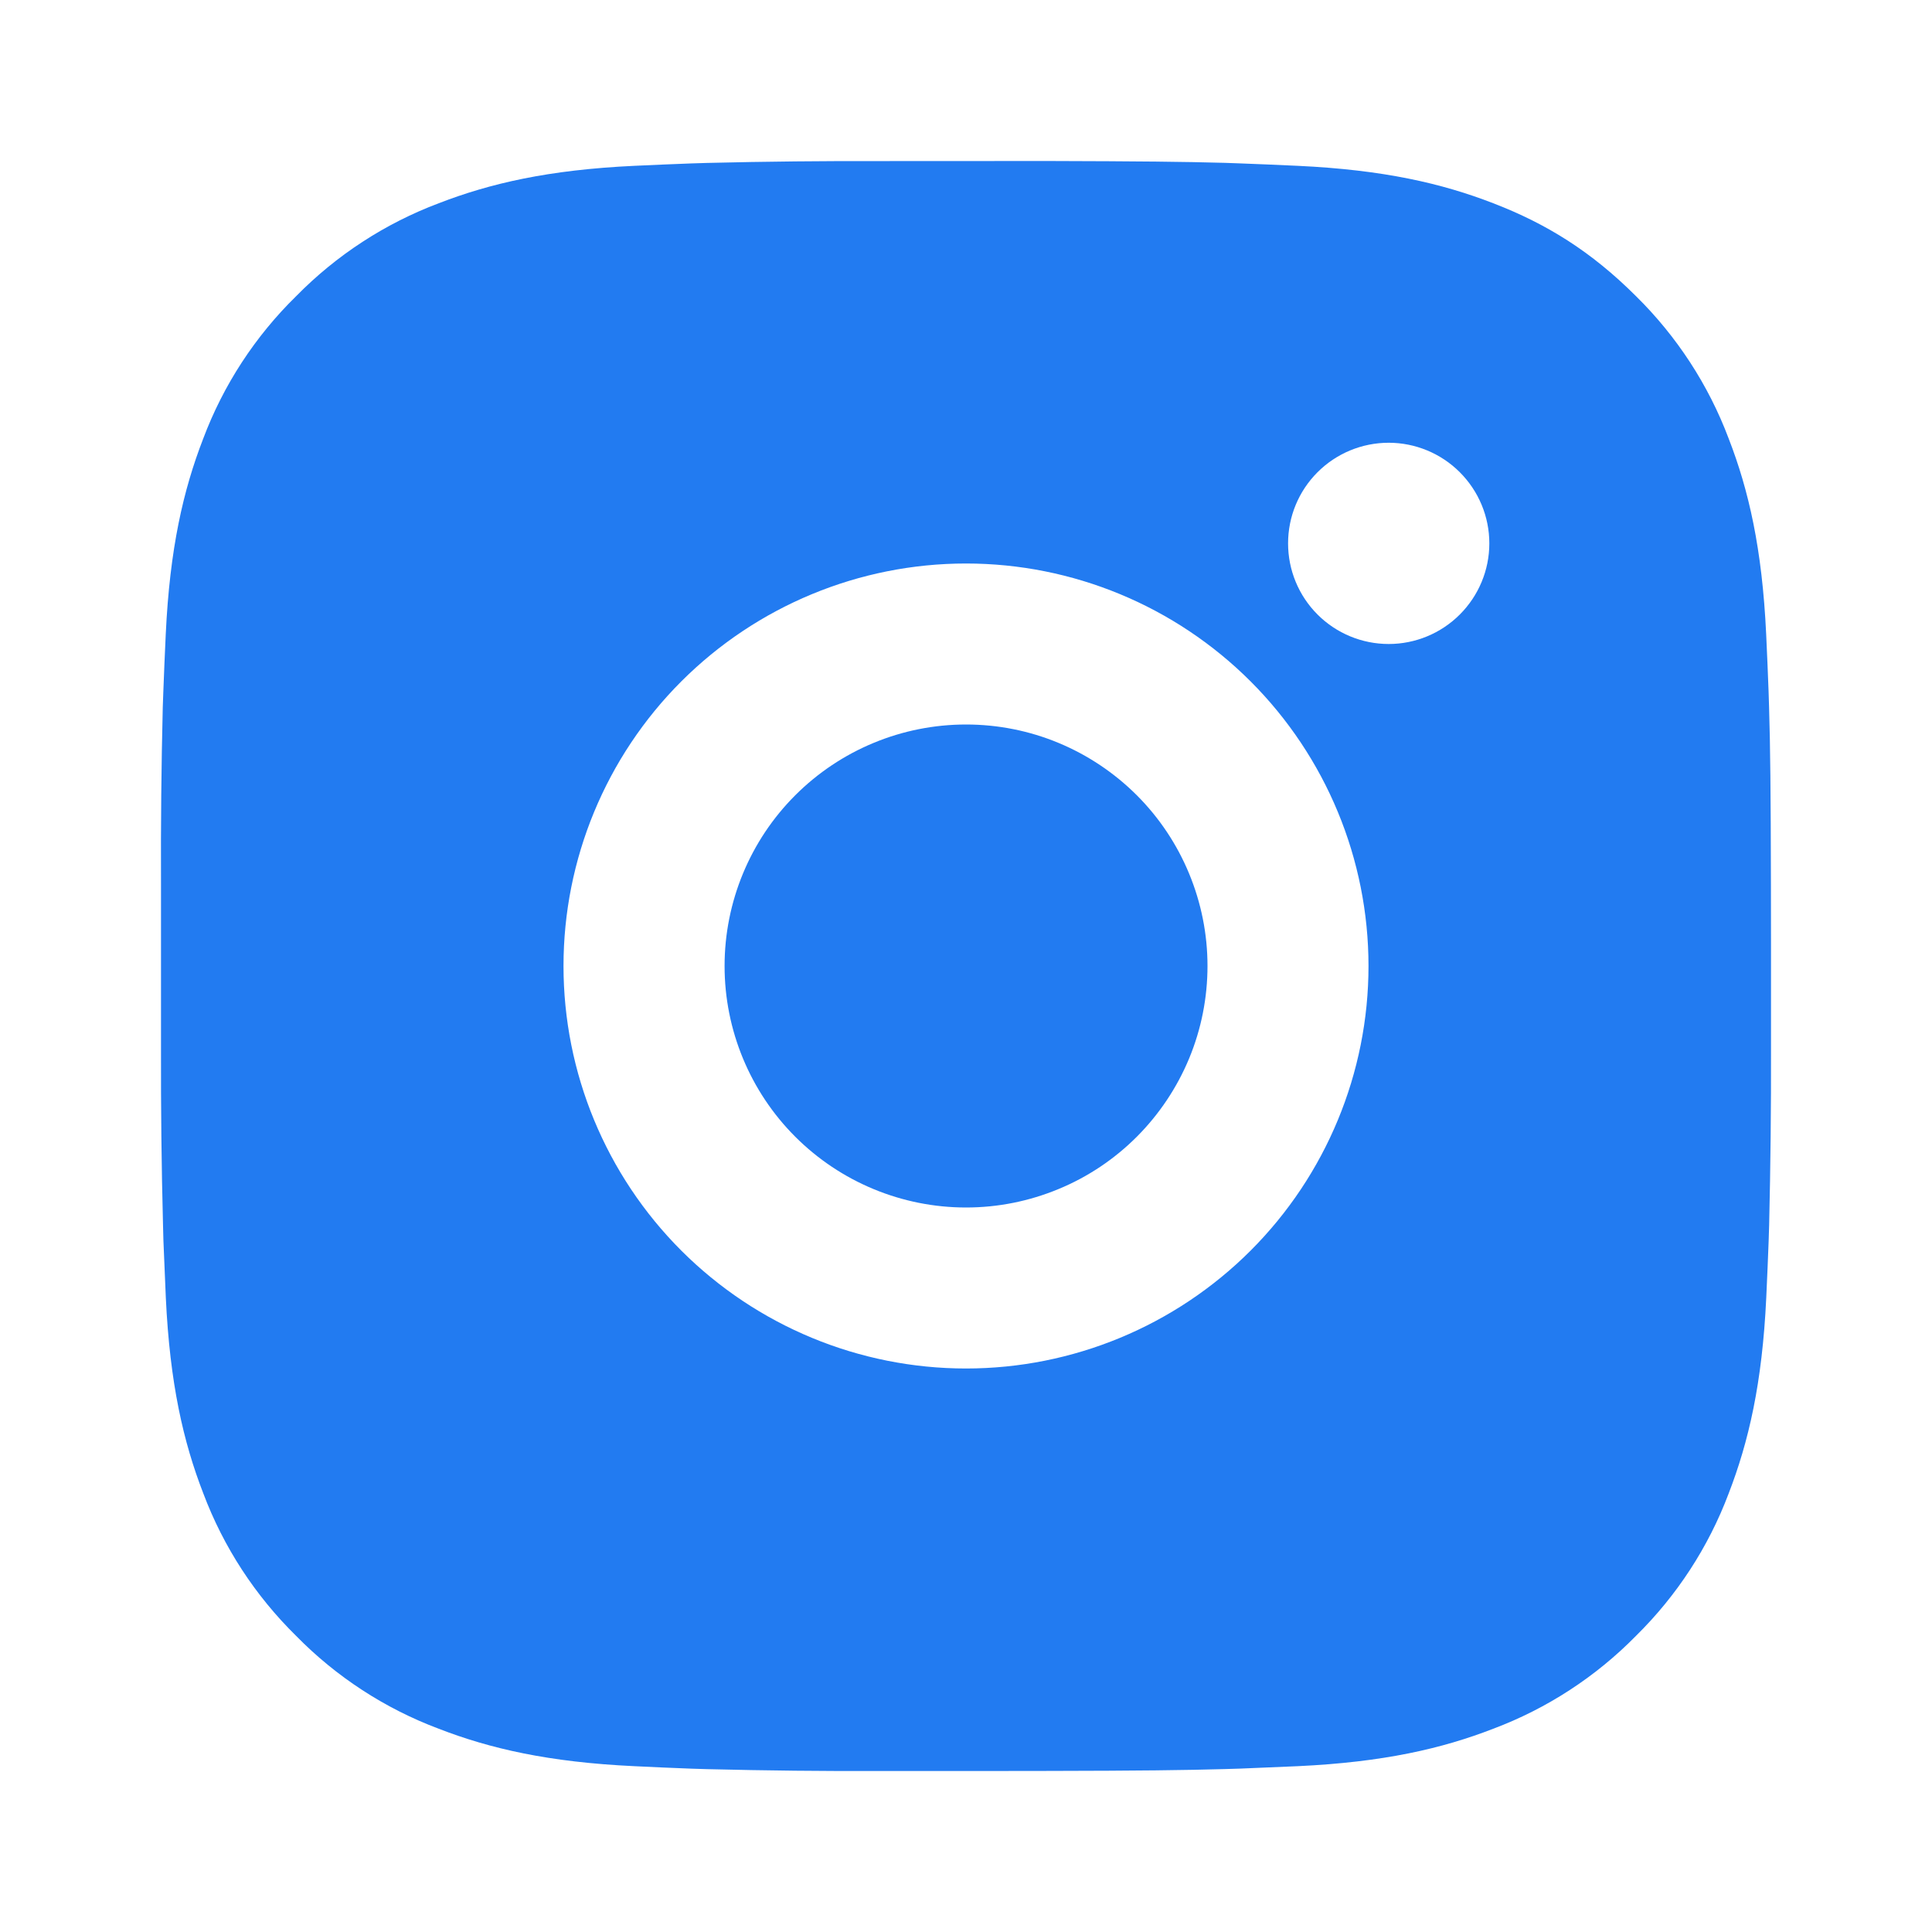
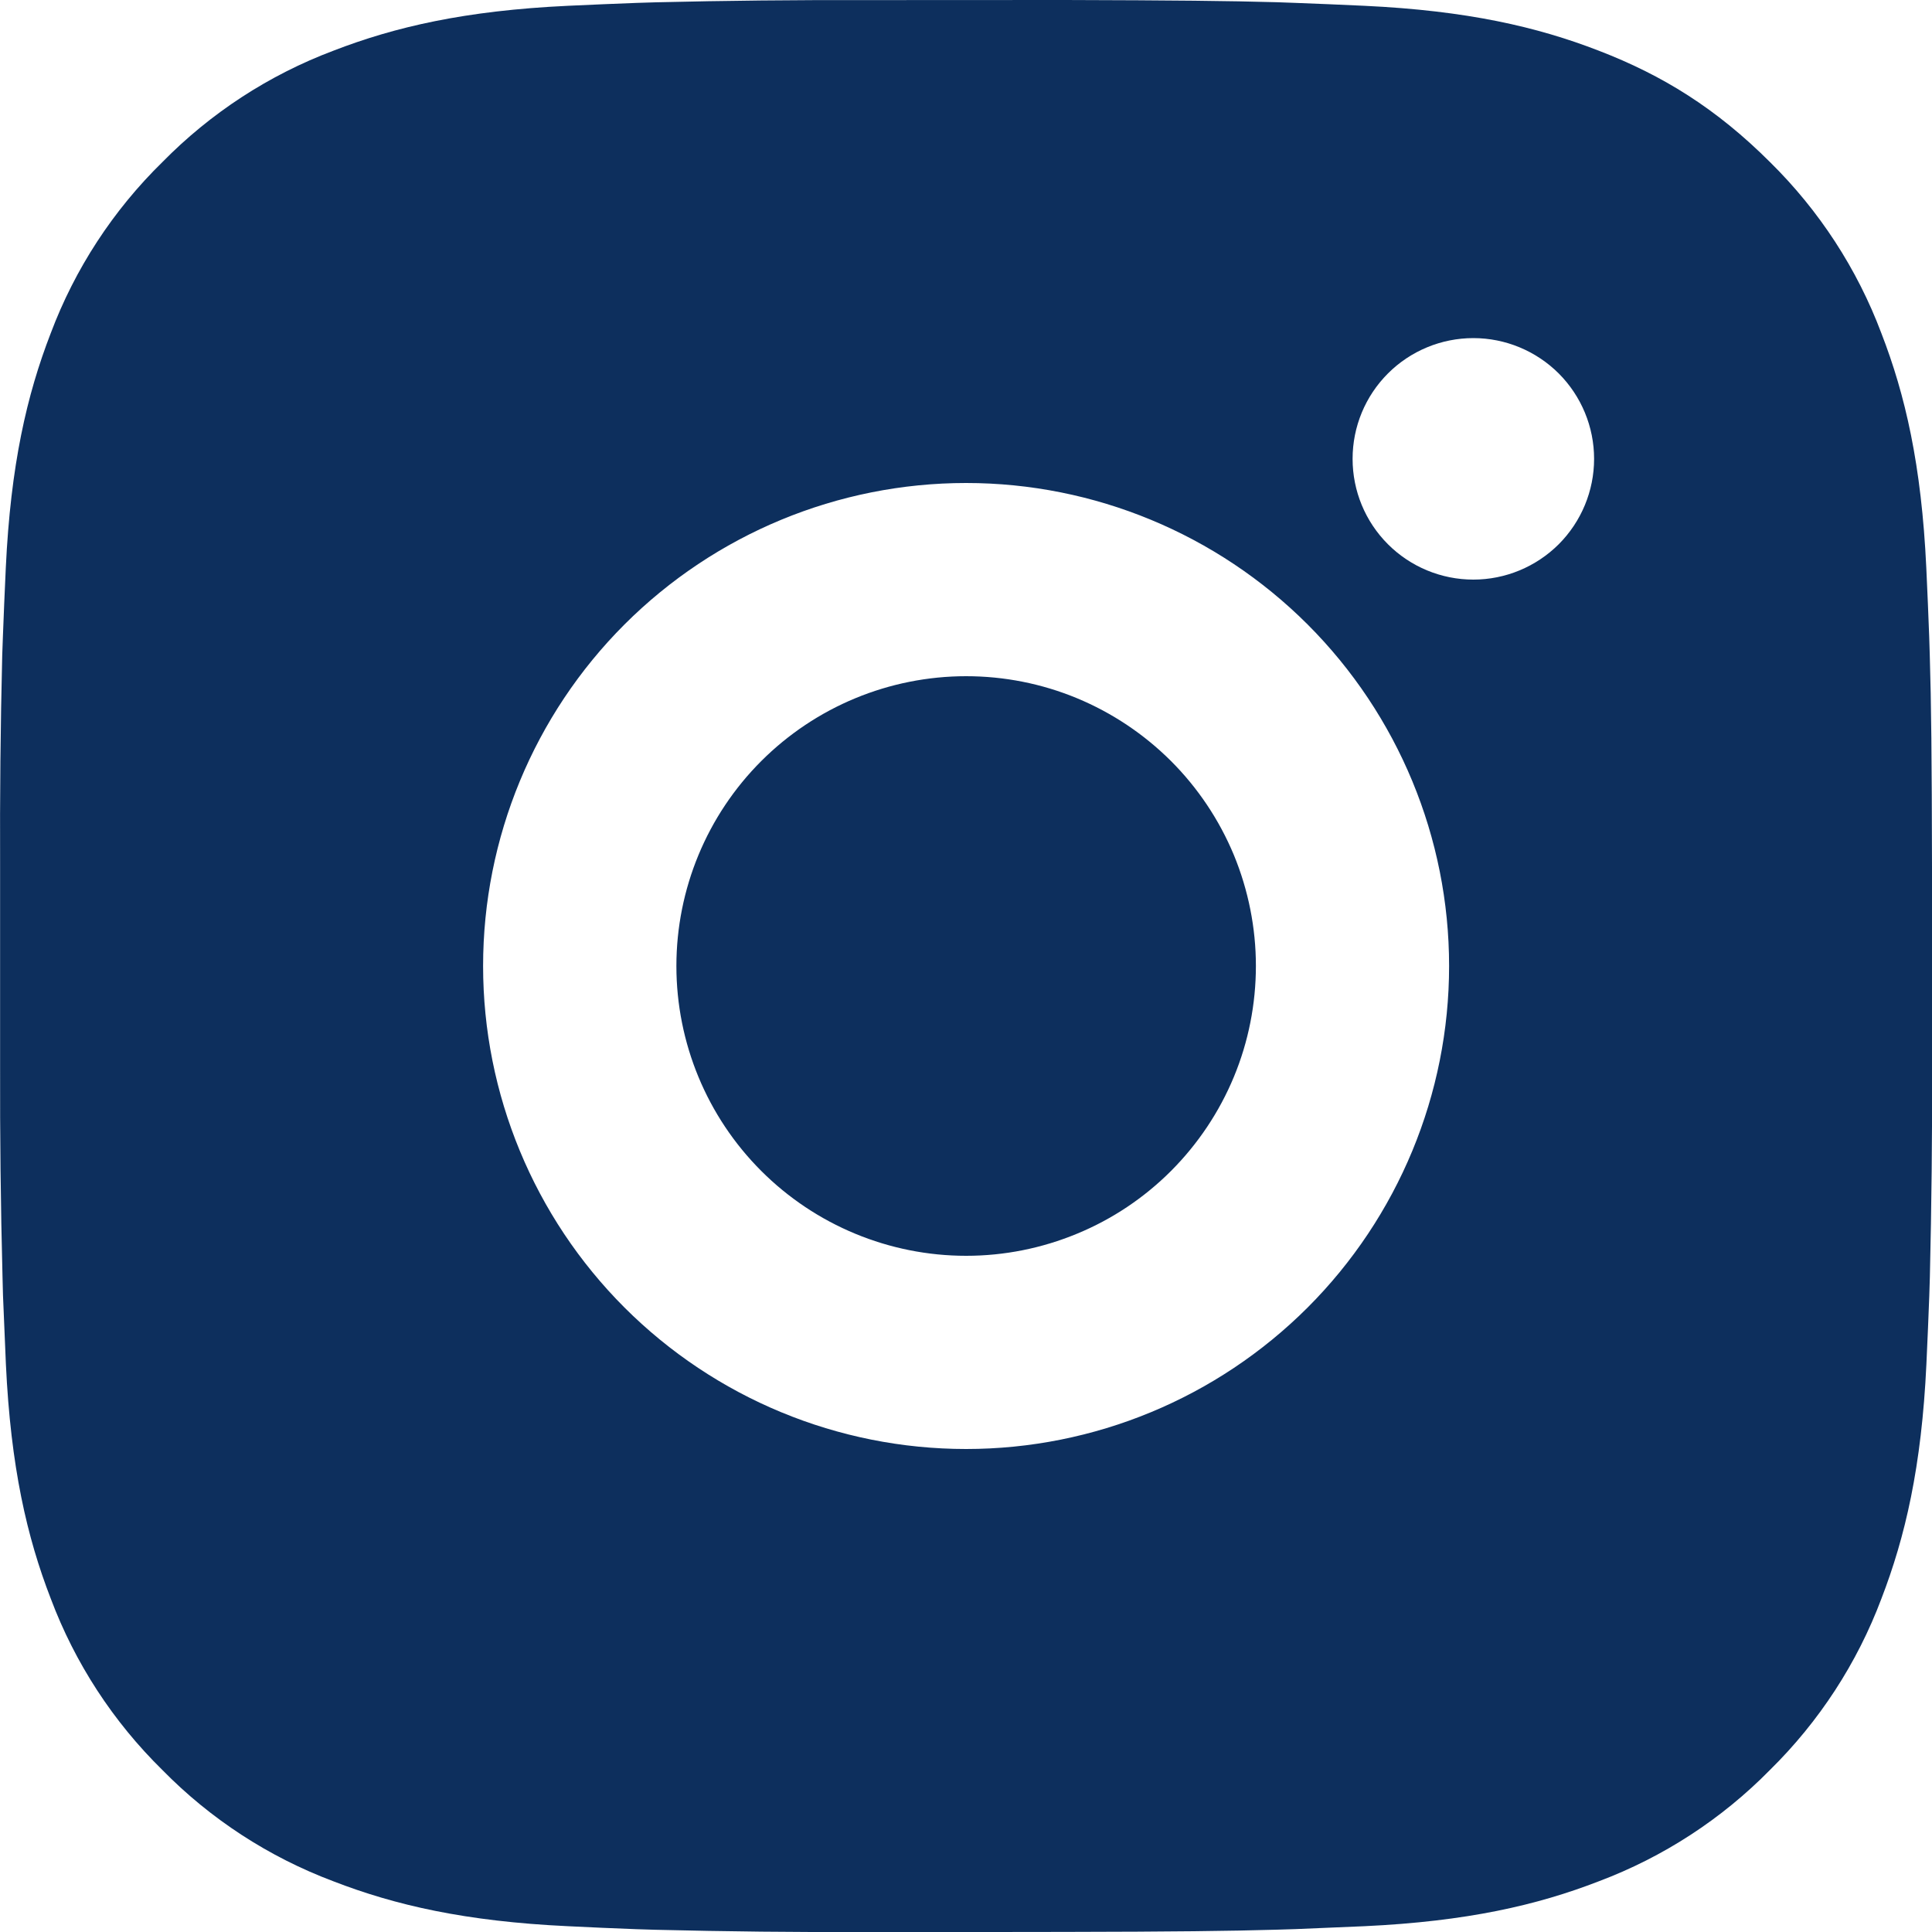
- <svg xmlns="http://www.w3.org/2000/svg" width="24" height="24" viewBox="0 0 24 24" fill="none">
-   <path d="M13.028 2C14.153 2.003 14.724 2.009 15.217 2.023L15.411 2.03C15.635 2.038 15.856 2.048 16.123 2.06C17.187 2.11 17.913 2.278 18.55 2.525C19.21 2.779 19.766 3.123 20.322 3.678C20.83 4.178 21.224 4.782 21.475 5.45C21.722 6.087 21.89 6.813 21.94 7.878C21.952 8.144 21.962 8.365 21.97 8.59L21.976 8.784C21.991 9.276 21.997 9.847 21.999 10.972L22 11.718V13.028C22.002 13.757 21.994 14.487 21.977 15.216L21.971 15.41C21.963 15.635 21.953 15.856 21.941 16.122C21.891 17.187 21.721 17.912 21.475 18.55C21.224 19.218 20.83 19.822 20.322 20.322C19.822 20.831 19.217 21.224 18.55 21.475C17.913 21.722 17.187 21.89 16.123 21.94L15.411 21.97L15.217 21.976C14.724 21.99 14.153 21.997 13.028 21.999L12.282 22H10.973C10.243 22.003 9.513 21.995 8.784 21.977L8.59 21.971C8.352 21.962 8.115 21.952 7.878 21.94C6.814 21.89 6.088 21.722 5.45 21.475C4.782 21.224 4.178 20.831 3.679 20.322C3.17 19.822 2.776 19.218 2.525 18.55C2.278 17.913 2.11 17.187 2.06 16.122L2.03 15.41L2.025 15.216C2.006 14.487 1.998 13.757 2 13.028V10.972C1.997 10.243 2.004 9.513 2.022 8.784L2.029 8.59C2.037 8.365 2.047 8.144 2.059 7.878C2.109 6.813 2.277 6.088 2.524 5.45C2.775 4.782 3.17 4.177 3.68 3.678C4.179 3.17 4.783 2.776 5.45 2.525C6.088 2.278 6.813 2.11 7.878 2.06C8.144 2.048 8.366 2.038 8.59 2.03L8.784 2.024C9.513 2.006 10.242 1.999 10.972 2.001L13.028 2ZM12 7C10.674 7 9.402 7.527 8.464 8.464C7.526 9.402 7 10.674 7 12C7 13.326 7.526 14.598 8.464 15.536C9.402 16.473 10.674 17 12 17C13.326 17 14.597 16.473 15.535 15.536C16.473 14.598 17 13.326 17 12C17 10.674 16.473 9.402 15.535 8.464C14.597 7.527 13.326 7 12 7ZM12 9C12.394 9 12.784 9.077 13.148 9.228C13.512 9.379 13.842 9.6 14.121 9.878C14.4 10.157 14.621 10.488 14.771 10.851C14.922 11.215 15 11.605 15 11.999C15 12.393 14.923 12.784 14.772 13.148C14.621 13.512 14.4 13.842 14.122 14.121C13.843 14.4 13.513 14.621 13.149 14.771C12.785 14.922 12.395 15 12.001 15C11.205 15 10.442 14.684 9.879 14.121C9.317 13.559 9.001 12.796 9.001 12C9.001 11.204 9.317 10.441 9.879 9.879C10.442 9.316 11.205 9 12.001 9M17.251 5.5C16.919 5.5 16.601 5.632 16.367 5.866C16.132 6.101 16.001 6.418 16.001 6.75C16.001 7.082 16.132 7.399 16.367 7.634C16.601 7.868 16.919 8 17.251 8C17.582 8 17.9 7.868 18.134 7.634C18.369 7.399 18.501 7.082 18.501 6.75C18.501 6.418 18.369 6.101 18.134 5.866C17.9 5.632 17.582 5.5 17.251 5.5Z" fill="#227BF1" />
+ <svg xmlns="http://www.w3.org/2000/svg" width="20" height="20" viewBox="0 0 20 20" fill="none">
+   <path d="M11.029 0C12.154 0.003 12.725 0.009 13.218 0.023L13.412 0.03C13.636 0.038 13.857 0.048 14.124 0.06C15.188 0.11 15.914 0.278 16.551 0.525C17.211 0.779 17.767 1.123 18.323 1.678C18.831 2.178 19.225 2.782 19.476 3.45C19.723 4.087 19.891 4.813 19.941 5.878C19.953 6.144 19.963 6.365 19.971 6.59L19.977 6.784C19.992 7.276 19.998 7.847 20 8.972L20.001 9.718V11.028C20.003 11.757 19.995 12.487 19.978 13.216L19.972 13.41C19.964 13.635 19.954 13.856 19.942 14.122C19.892 15.187 19.722 15.912 19.476 16.55C19.225 17.218 18.831 17.822 18.323 18.322C17.823 18.831 17.218 19.224 16.551 19.475C15.914 19.722 15.188 19.89 14.124 19.94L13.412 19.97L13.218 19.976C12.725 19.99 12.154 19.997 11.029 19.999L10.283 20H8.974C8.244 20.003 7.514 19.995 6.785 19.977L6.591 19.971C6.353 19.962 6.116 19.952 5.879 19.94C4.815 19.89 4.089 19.722 3.451 19.475C2.783 19.224 2.179 18.831 1.68 18.322C1.171 17.822 0.777 17.218 0.526 16.55C0.279 15.913 0.111 15.187 0.061 14.122L0.031 13.41L0.026 13.216C0.007 12.487 -0.001 11.757 0.001 11.028V8.972C-0.002 8.243 0.005 7.513 0.023 6.784L0.03 6.59C0.038 6.365 0.048 6.144 0.06 5.878C0.11 4.813 0.278 4.088 0.525 3.45C0.776 2.782 1.171 2.177 1.681 1.678C2.18 1.17 2.784 0.776 3.451 0.525C4.089 0.278 4.814 0.11 5.879 0.06C6.145 0.048 6.367 0.038 6.591 0.03L6.785 0.024C7.514 0.006 8.243 -0.001 8.973 0.001L11.029 0ZM10.001 5C8.674 5 7.403 5.527 6.465 6.464C5.527 7.402 5.001 8.674 5.001 10C5.001 11.326 5.527 12.598 6.465 13.536C7.403 14.473 8.674 15 10.001 15C11.327 15 12.598 14.473 13.536 13.536C14.474 12.598 15.001 11.326 15.001 10C15.001 8.674 14.474 7.402 13.536 6.464C12.598 5.527 11.327 5 10.001 5ZM10.001 7C10.395 7 10.785 7.077 11.149 7.228C11.513 7.379 11.843 7.6 12.122 7.878C12.401 8.157 12.622 8.488 12.773 8.851C12.923 9.215 13.001 9.606 13.001 9.999C13.001 10.393 12.924 10.784 12.773 11.148C12.622 11.512 12.401 11.842 12.123 12.121C11.844 12.4 11.514 12.621 11.15 12.771C10.786 12.922 10.396 13 10.002 13C9.206 13 8.443 12.684 7.88 12.121C7.318 11.559 7.002 10.796 7.002 10C7.002 9.204 7.318 8.441 7.88 7.879C8.443 7.316 9.206 7 10.002 7M15.252 3.5C14.92 3.5 14.602 3.632 14.368 3.866C14.133 4.101 14.002 4.418 14.002 4.75C14.002 5.082 14.133 5.399 14.368 5.634C14.602 5.868 14.92 6 15.252 6C15.583 6 15.901 5.868 16.136 5.634C16.37 5.399 16.502 5.082 16.502 4.75C16.502 4.418 16.37 4.101 16.136 3.866C15.901 3.632 15.583 3.5 15.252 3.5Z" fill="#0D2F5D" />
</svg>
